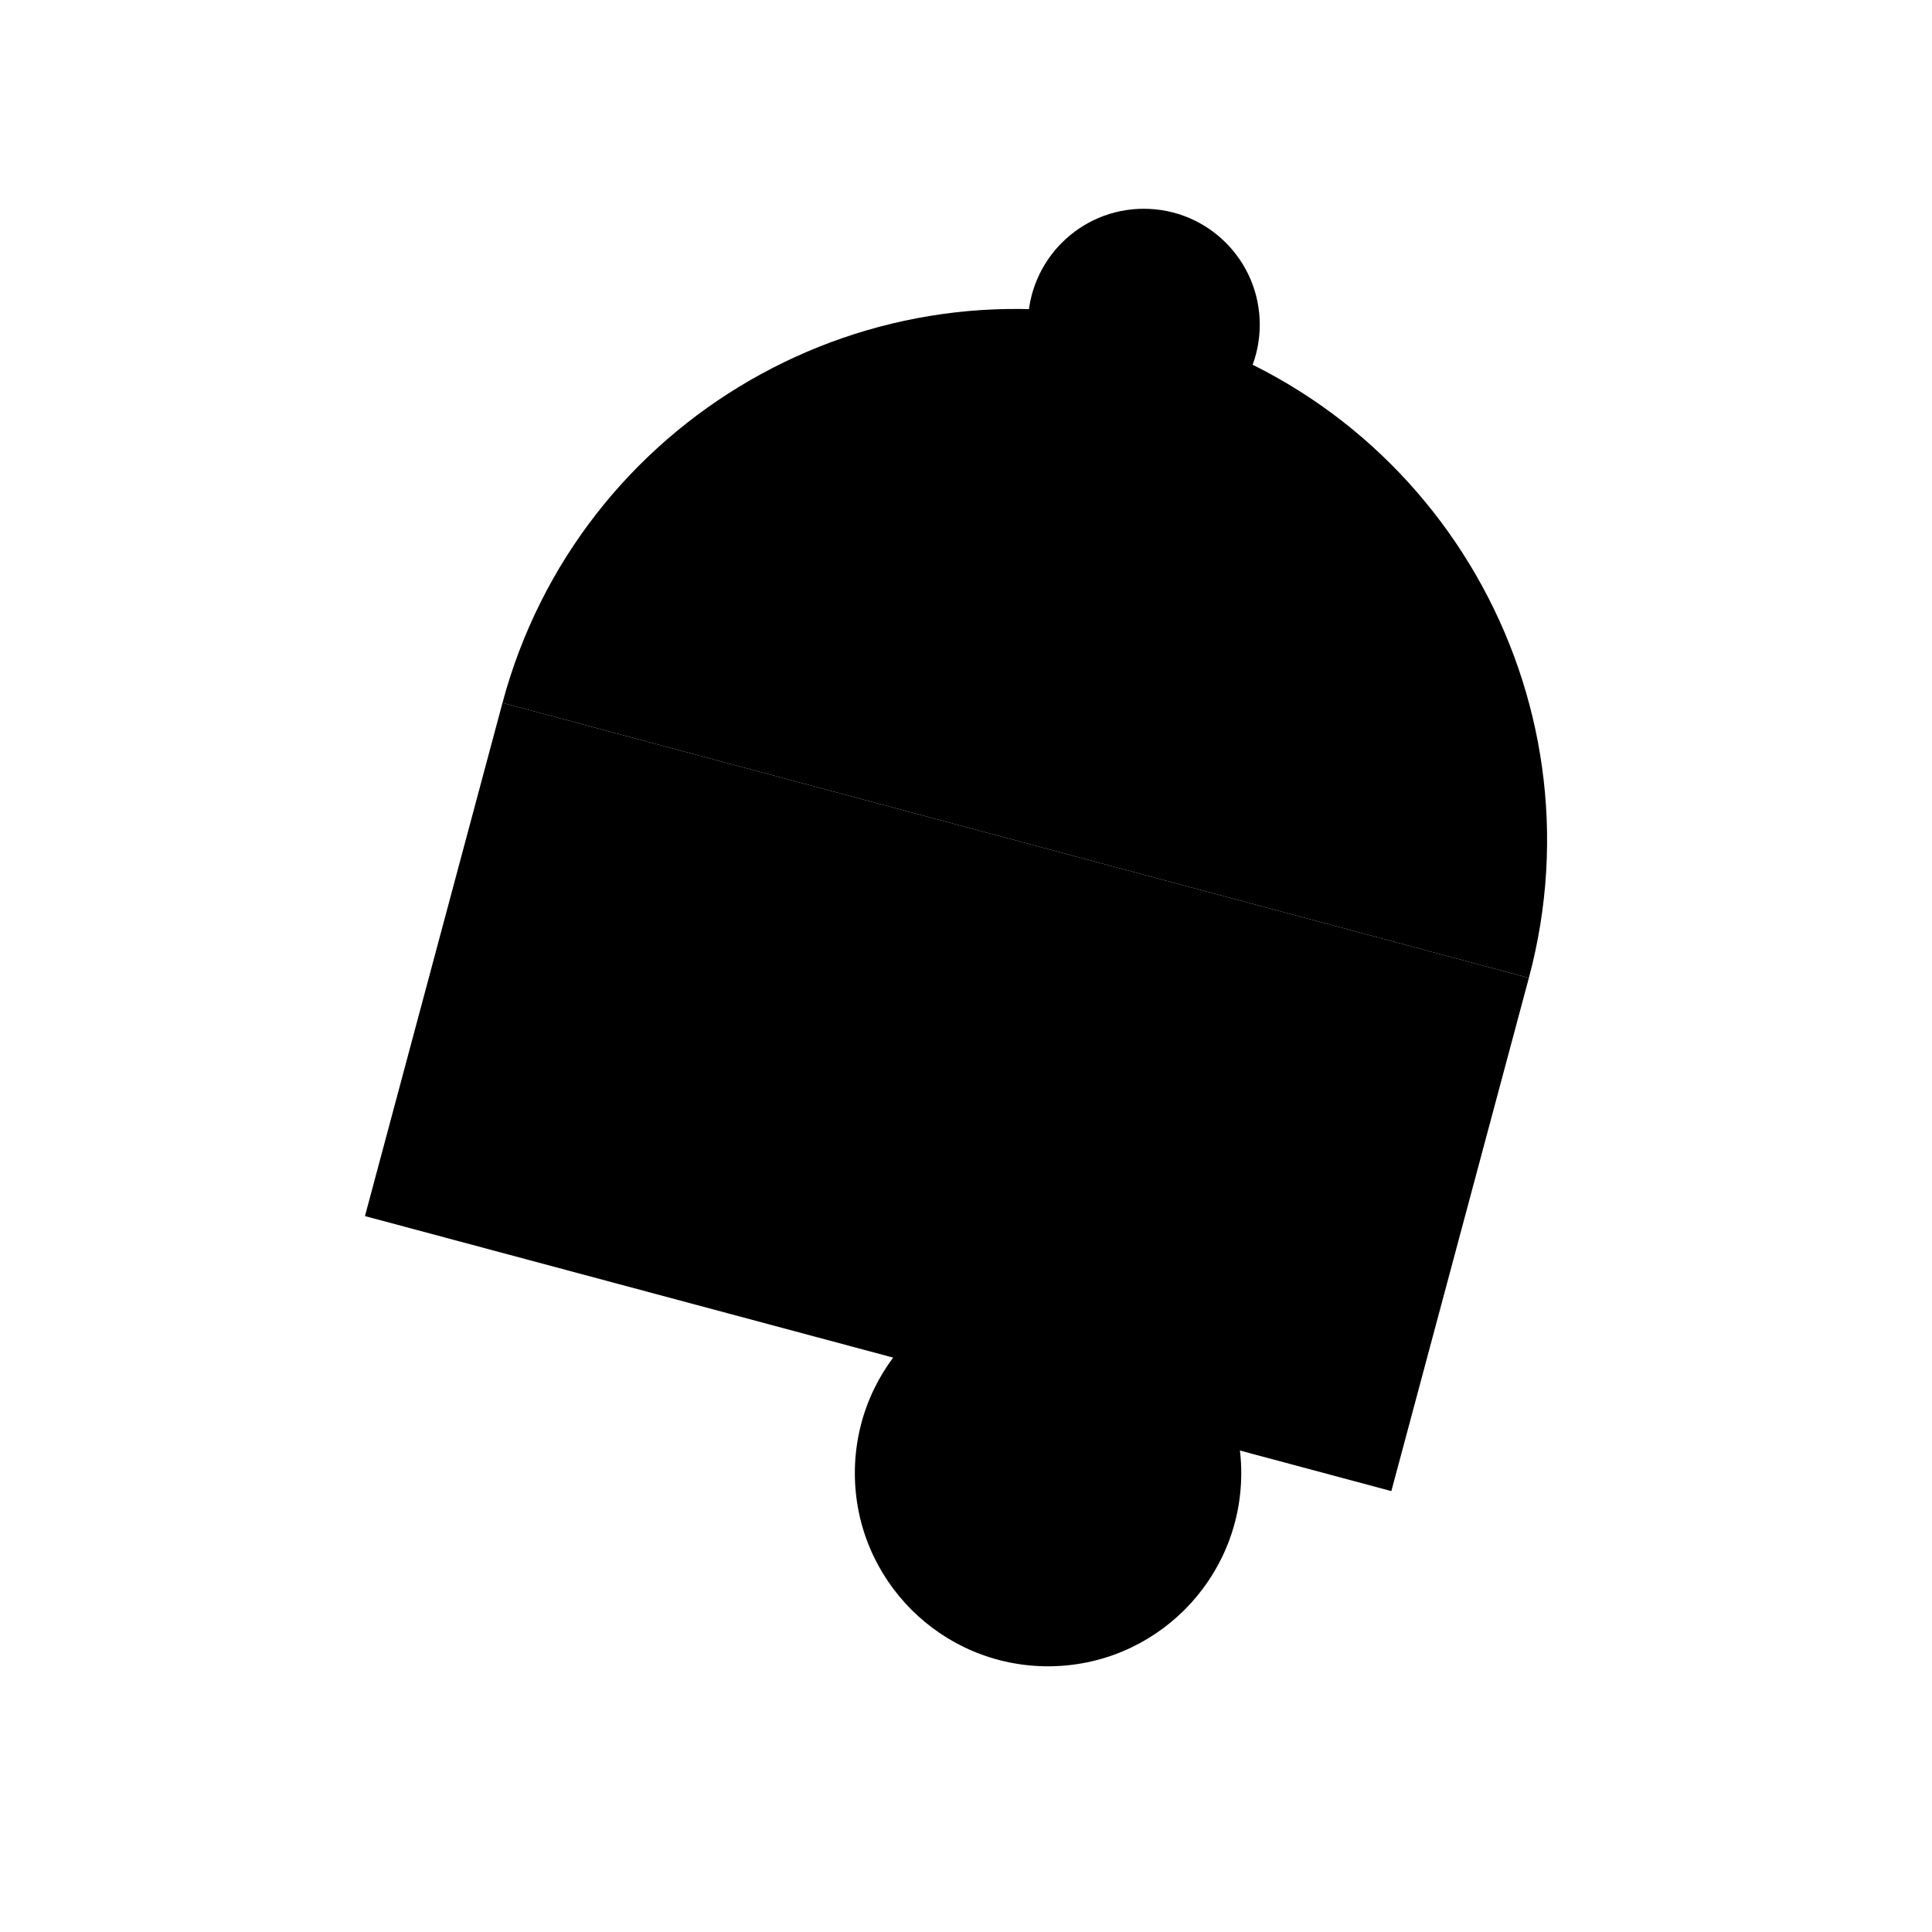
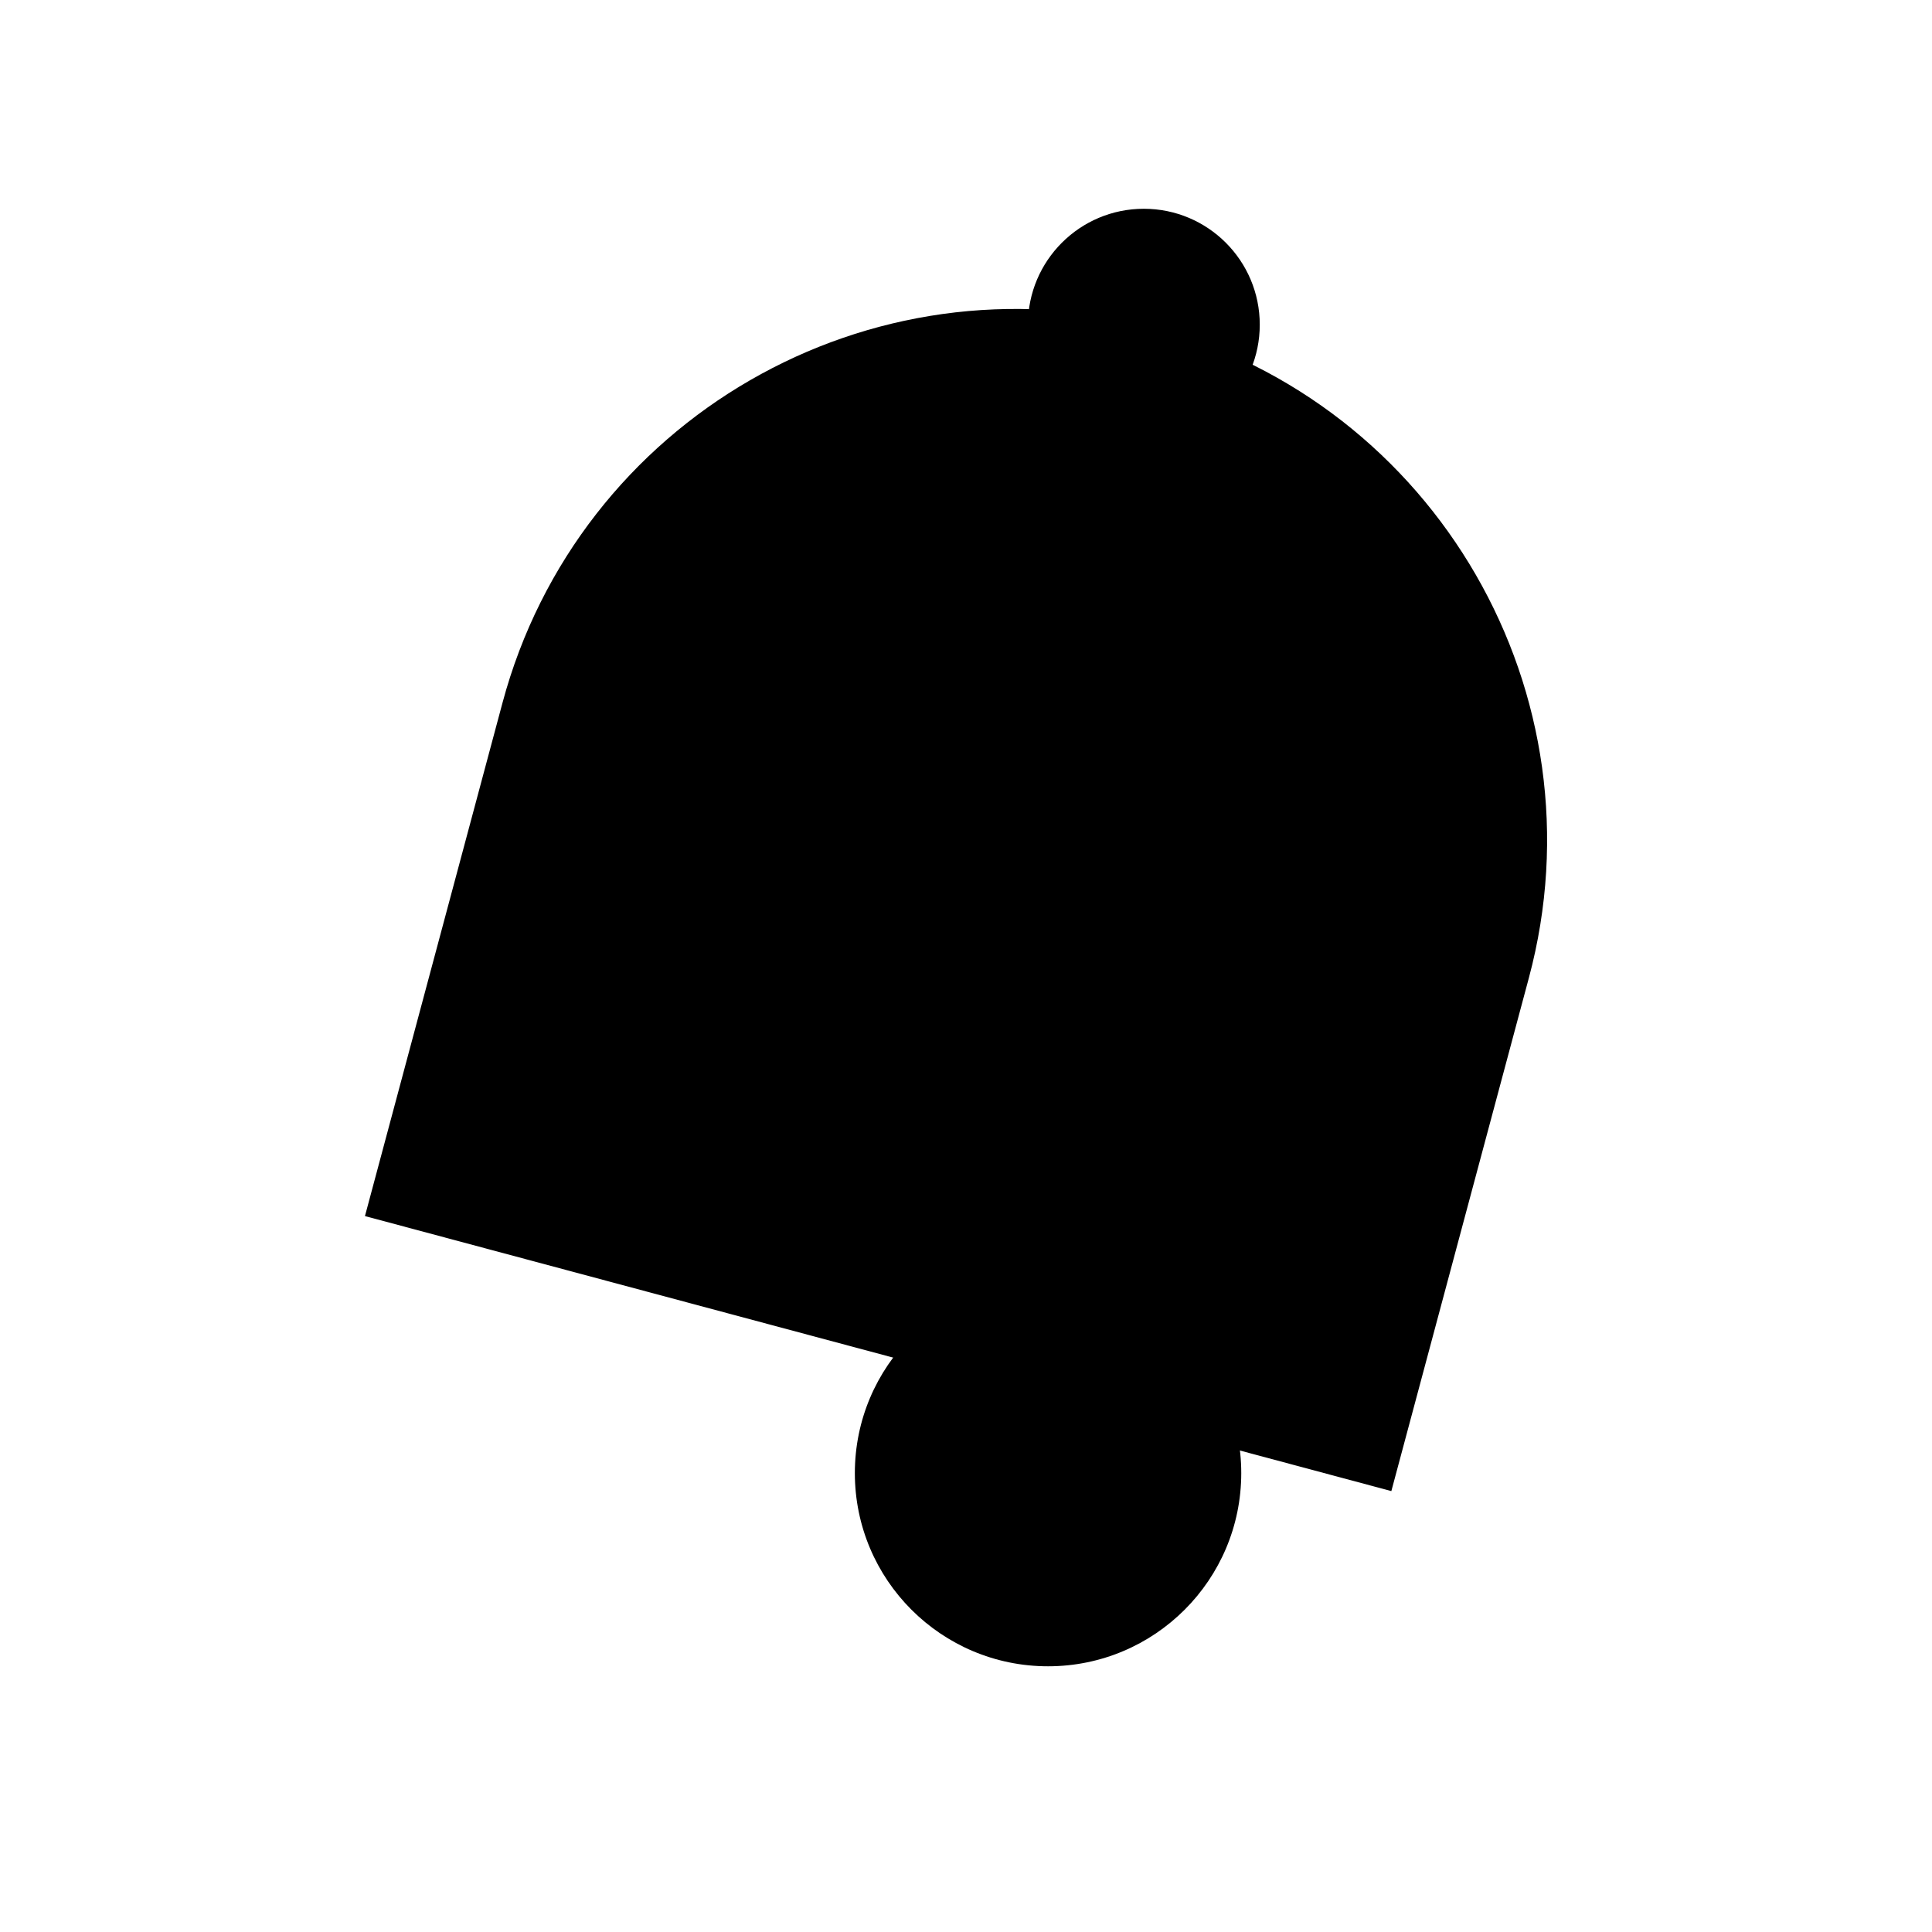
<svg xmlns="http://www.w3.org/2000/svg" width="100" height="100" viewBox="0 0 100 100" fill="black">
-   <polygon points="18.89,62.944 26.008,36.381 79.134,50.616 72.016,77.179" />
-   <path d="M26.008 36.381A27.5 27.5 0 0 1 79.134 50.616Z" />
+   <path d="M18.89 62.944L26.008 36.381A27.5 27.5 0 0 1 79.134 50.616L72.016 77.179Z" />
  <circle cx="59.205" cy="16.806" r="6" />
  <circle cx="54.247" cy="76.247" r="10" />
</svg>
